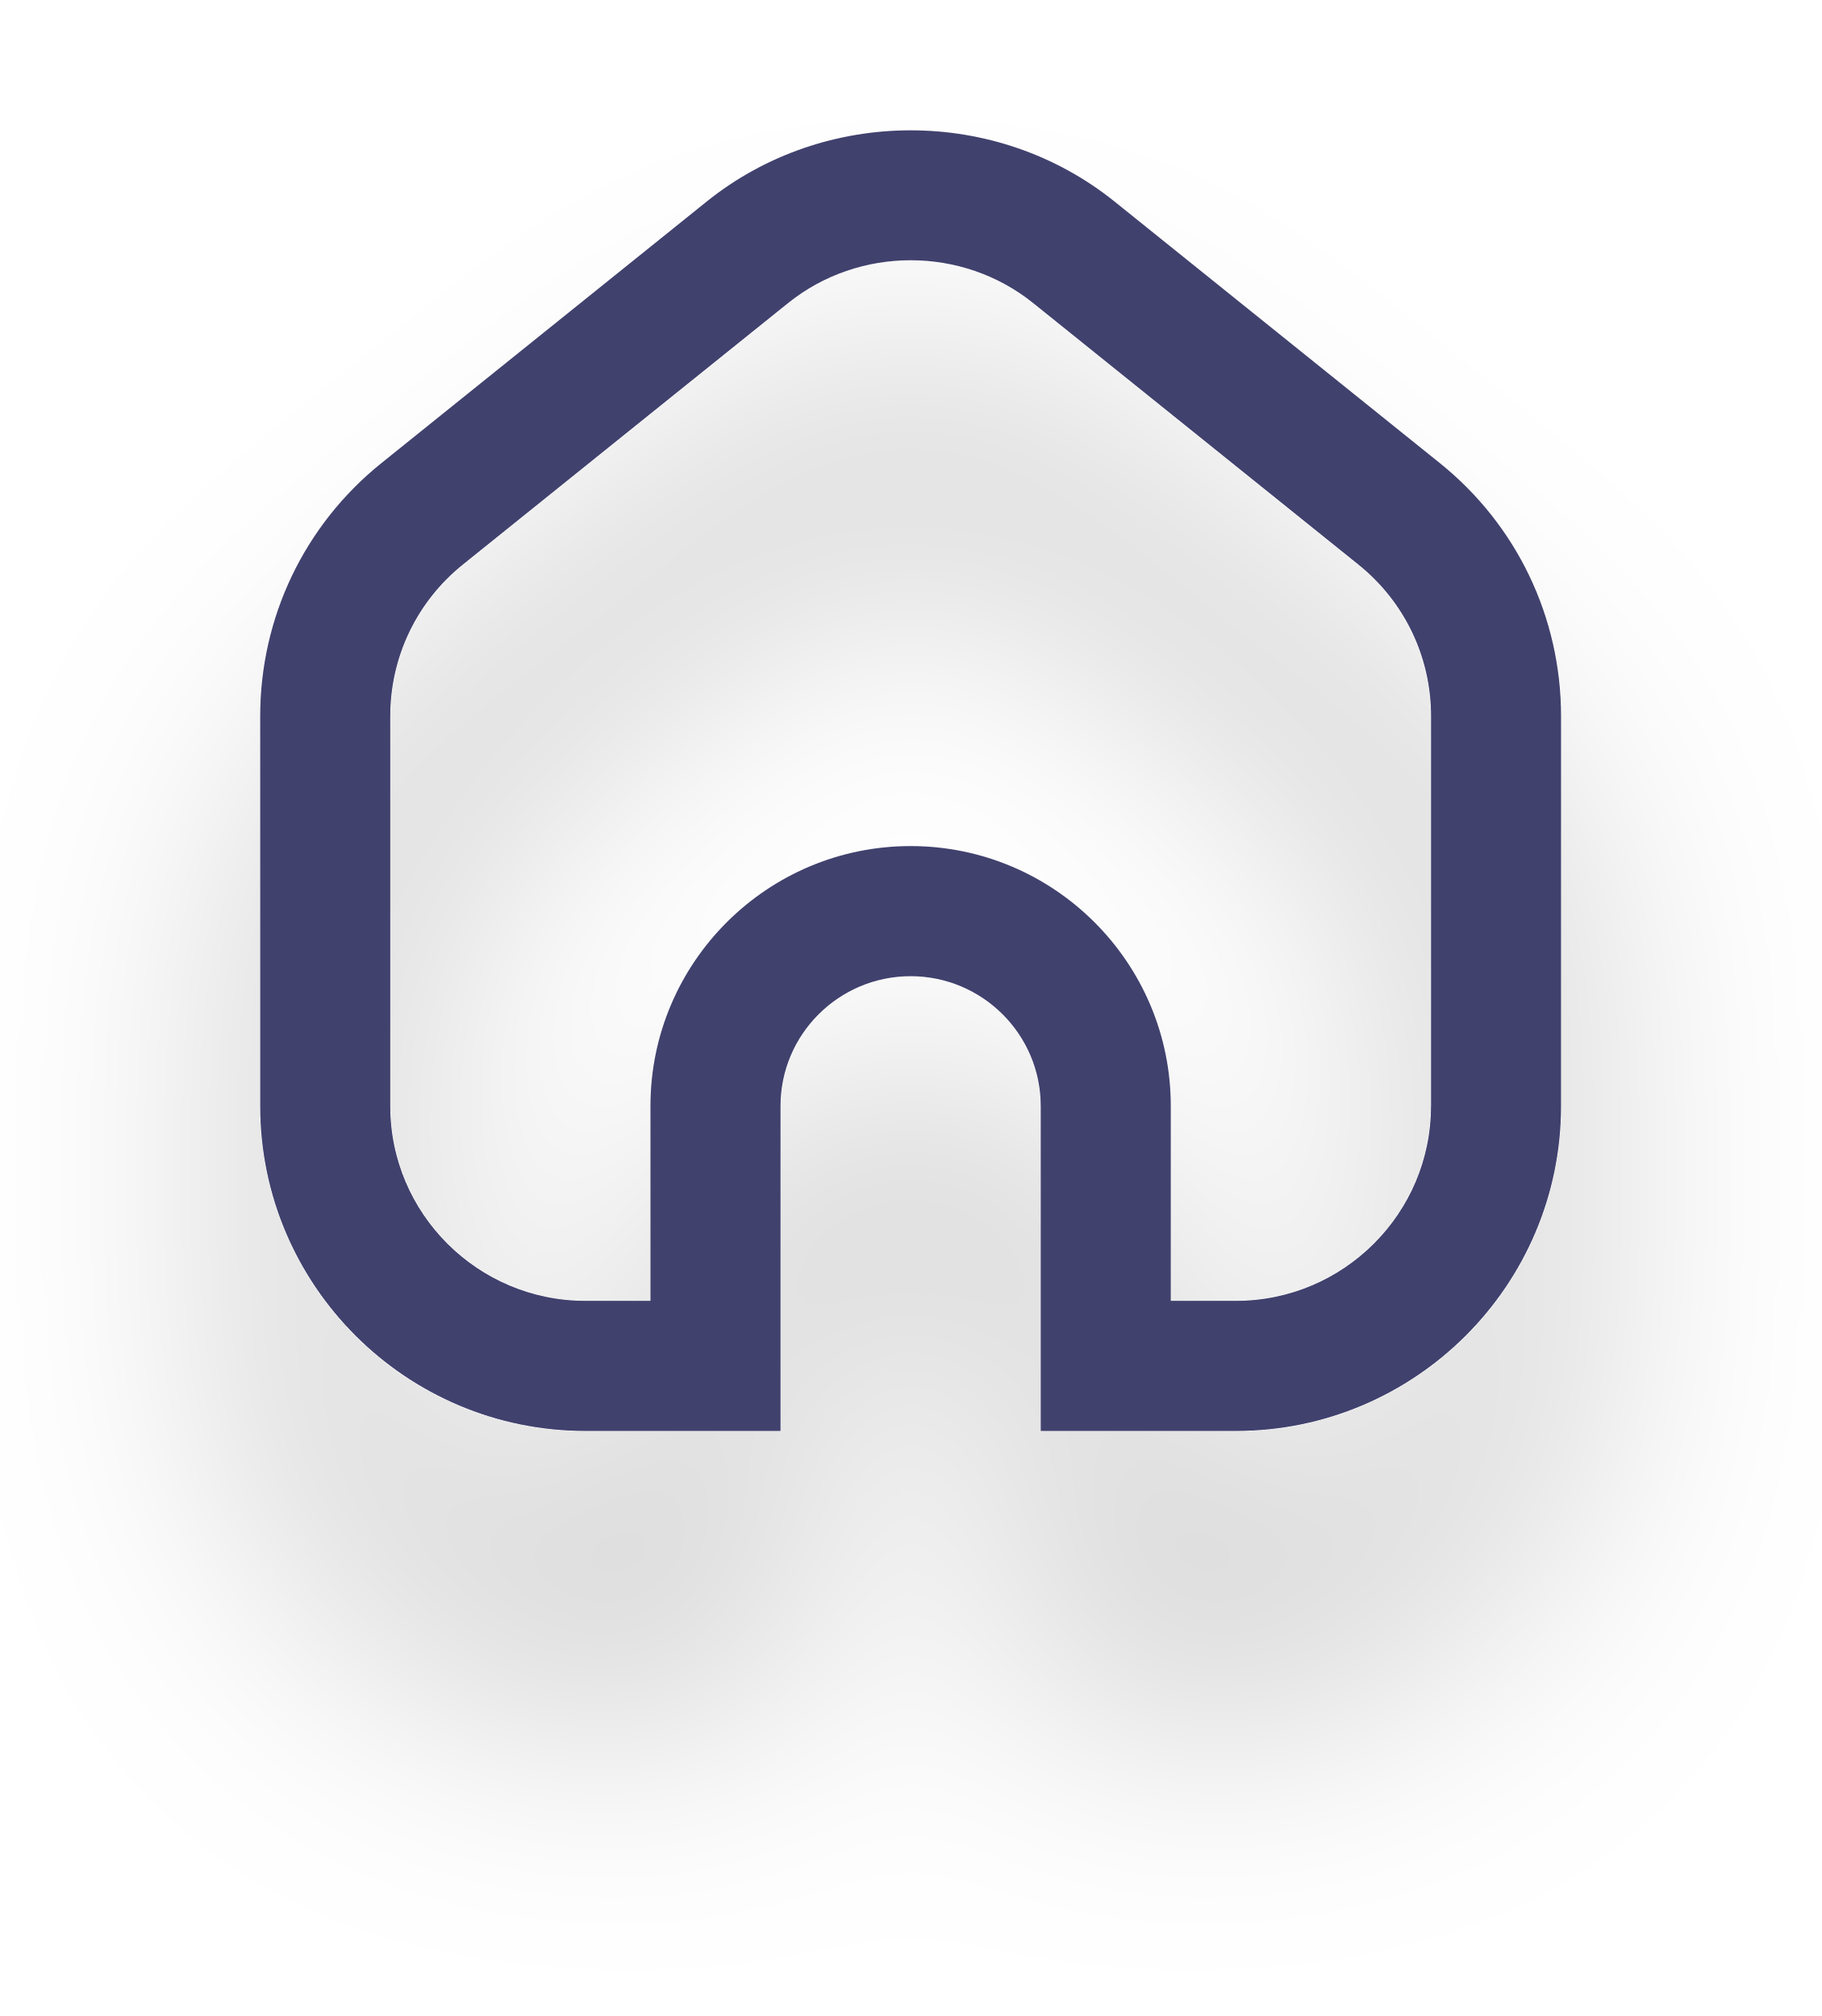
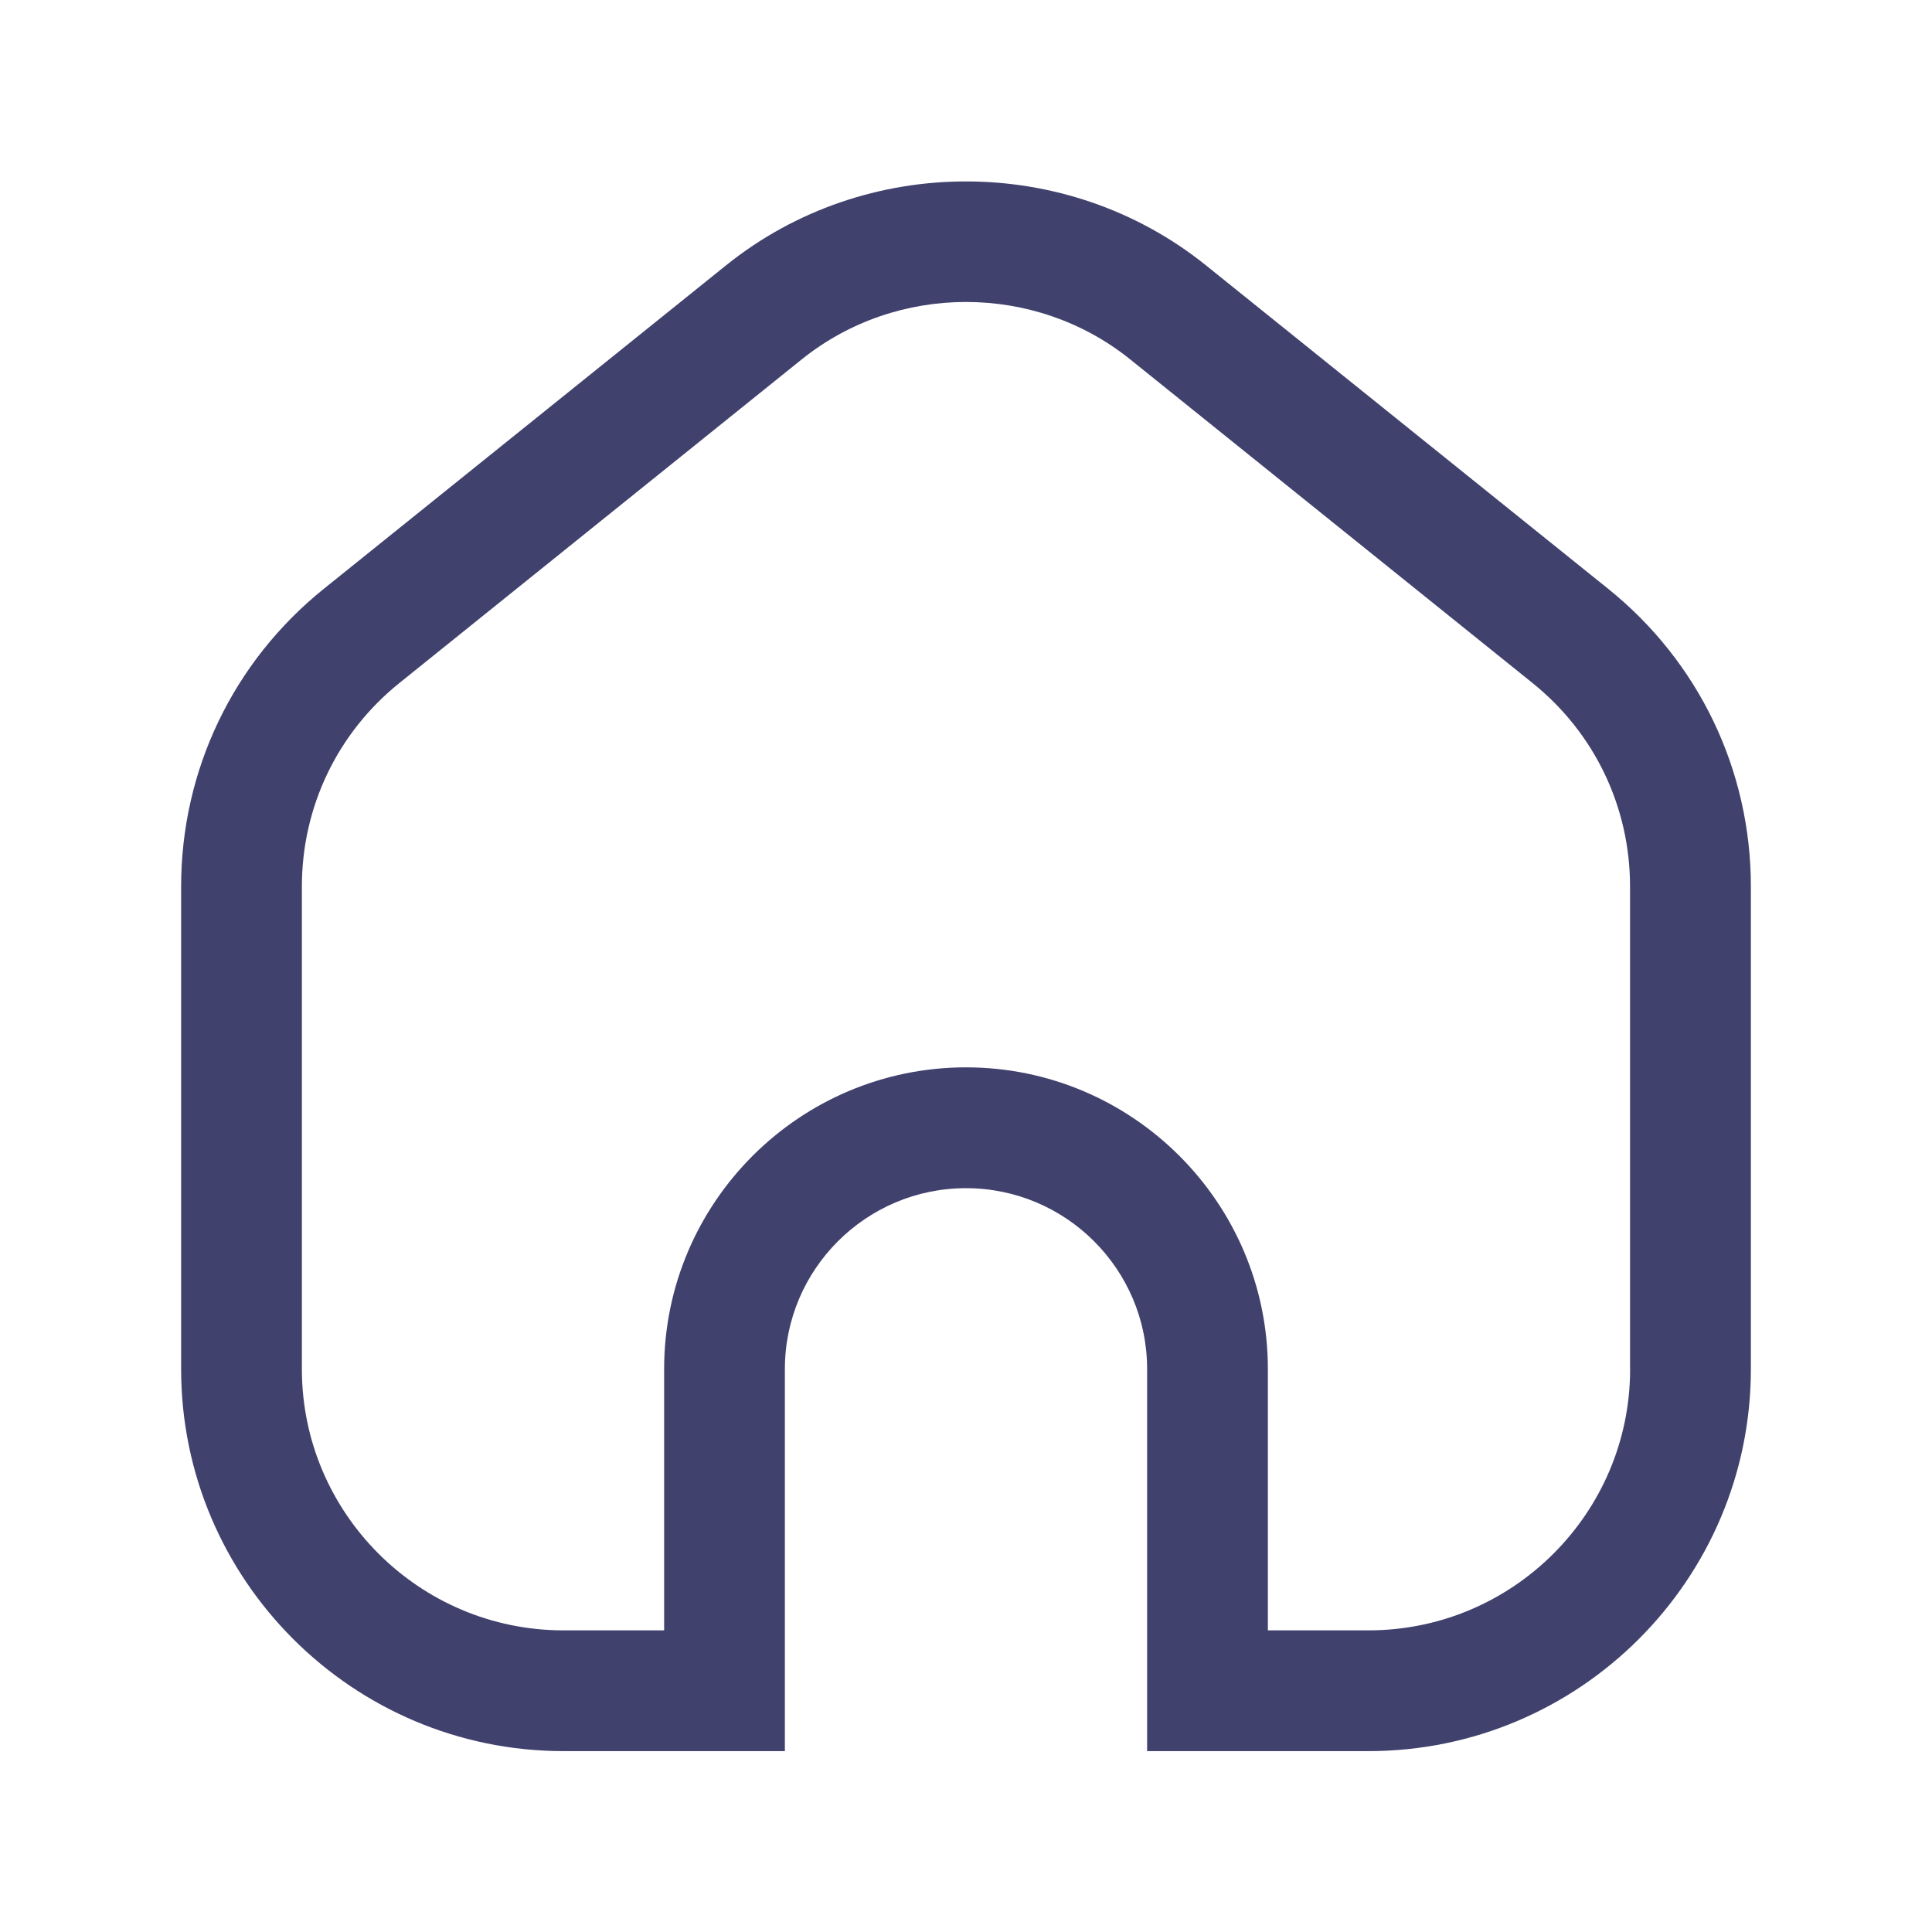
- <svg xmlns="http://www.w3.org/2000/svg" width="28" height="31" viewBox="0 0 28 31" fill="none">
-   <g filter="url(#filter0_d_477_5584)">
-     <path d="M22.135 7.12L17.135 3.099C15.319 1.639 12.682 1.639 10.865 3.099L5.865 7.12C4.68 8.073 4 9.493 4 11.014V17.008C4 19.763 6.243 22.004 9 22.004H12V17.007C12 15.906 12.897 15.011 14 15.011C15.103 15.011 16 15.907 16 17.007V22.004H19C21.757 22.004 24 19.763 24 17.008V11.014C24 9.493 23.32 8.073 22.135 7.12ZM22 17.008C22 18.66 20.654 20.003 19 20.003H18V17.007C18 14.803 16.206 13.01 14 13.01C11.794 13.01 10 14.803 10 17.007V20.003H9C7.346 20.003 6 18.66 6 17.008V11.014C6 10.102 6.408 9.251 7.118 8.68L12.118 4.659C13.209 3.783 14.792 3.783 15.882 4.659L20.882 8.68C21.593 9.251 22.001 10.102 22.001 11.014V17.008H22Z" fill="#41416E" />
-   </g>
-   <defs>
-     <filter id="filter0_d_477_5584" x="-2" y="0" width="32" height="32" filterUnits="userSpaceOnUse" color-interpolation-filters="sRGB">
-       <feFlood flood-opacity="0" result="BackgroundImageFix" />
-       <feColorMatrix in="SourceAlpha" type="matrix" values="0 0 0 0 0 0 0 0 0 0 0 0 0 0 0 0 0 0 127 0" result="hardAlpha" />
-       <feOffset dy="4" />
-       <feGaussianBlur stdDeviation="2" />
-       <feComposite in2="hardAlpha" operator="out" />
-       <feColorMatrix type="matrix" values="0 0 0 0 0 0 0 0 0 0 0 0 0 0 0 0 0 0 0.25 0" />
-       <feBlend mode="normal" in2="BackgroundImageFix" result="effect1_dropShadow_477_5584" />
-       <feBlend mode="normal" in="SourceGraphic" in2="effect1_dropShadow_477_5584" result="shape" />
-     </filter>
-   </defs>
+ <svg xmlns="http://www.w3.org/2000/svg" width="24" height="24" viewBox="0 0 24 24" fill="none">
+   <path d="M19.978 7.315L14.978 3.294C13.252 1.907 10.748 1.907 9.022 3.294L4.022 7.315C2.896 8.221 2.25 9.568 2.25 11.013V17.007C2.25 19.624 4.381 21.753 7 21.753H9.75V17.007C9.75 15.768 10.759 14.76 12 14.76C13.241 14.76 14.25 15.768 14.25 17.007V21.753H17C19.619 21.753 21.75 19.625 21.75 17.007V11.013C21.75 9.568 21.104 8.221 19.978 7.315ZM20.25 17.007C20.25 18.796 18.792 20.253 17 20.253H15.75V17.007C15.75 14.941 14.068 13.259 12 13.259C9.932 13.259 8.25 14.941 8.25 17.007V20.253H7C5.208 20.253 3.75 18.796 3.75 17.007V11.013C3.75 10.025 4.191 9.104 4.961 8.485L9.961 4.463C11.143 3.514 12.857 3.514 14.038 4.463L19.038 8.485C19.808 9.104 20.249 10.025 20.249 11.013V17.007H20.25Z" fill="#41416E" />
</svg>
